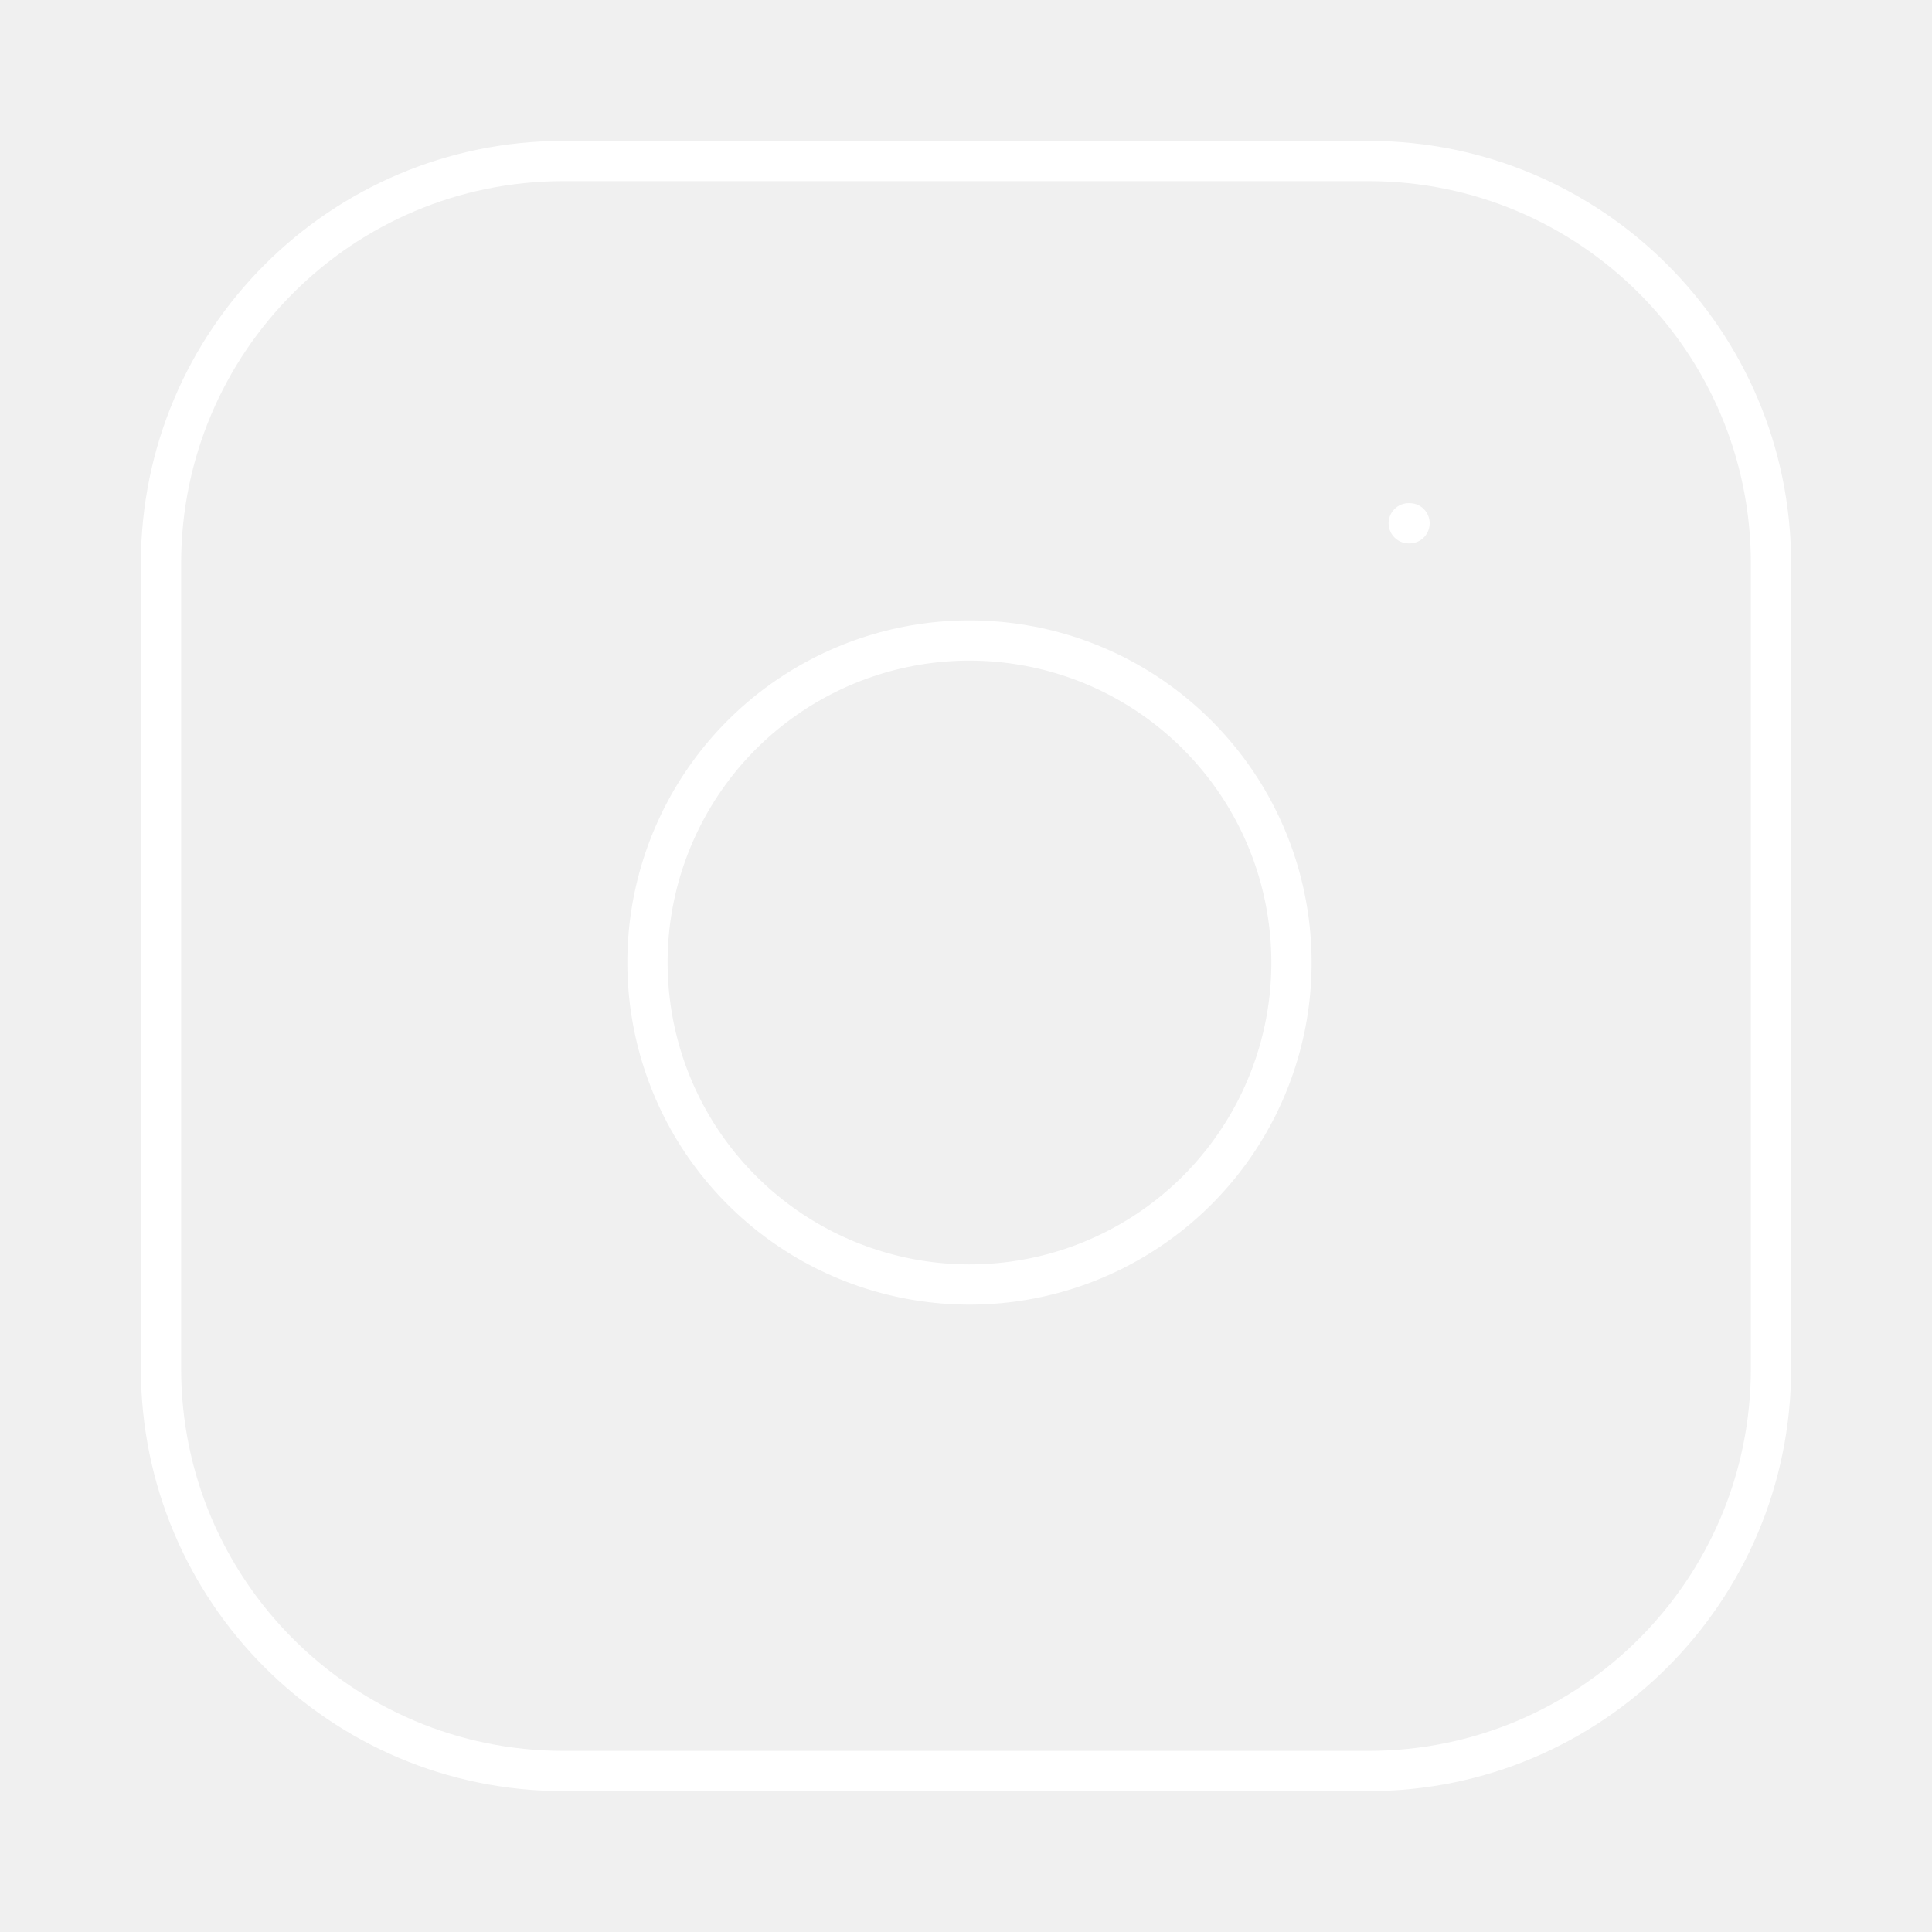
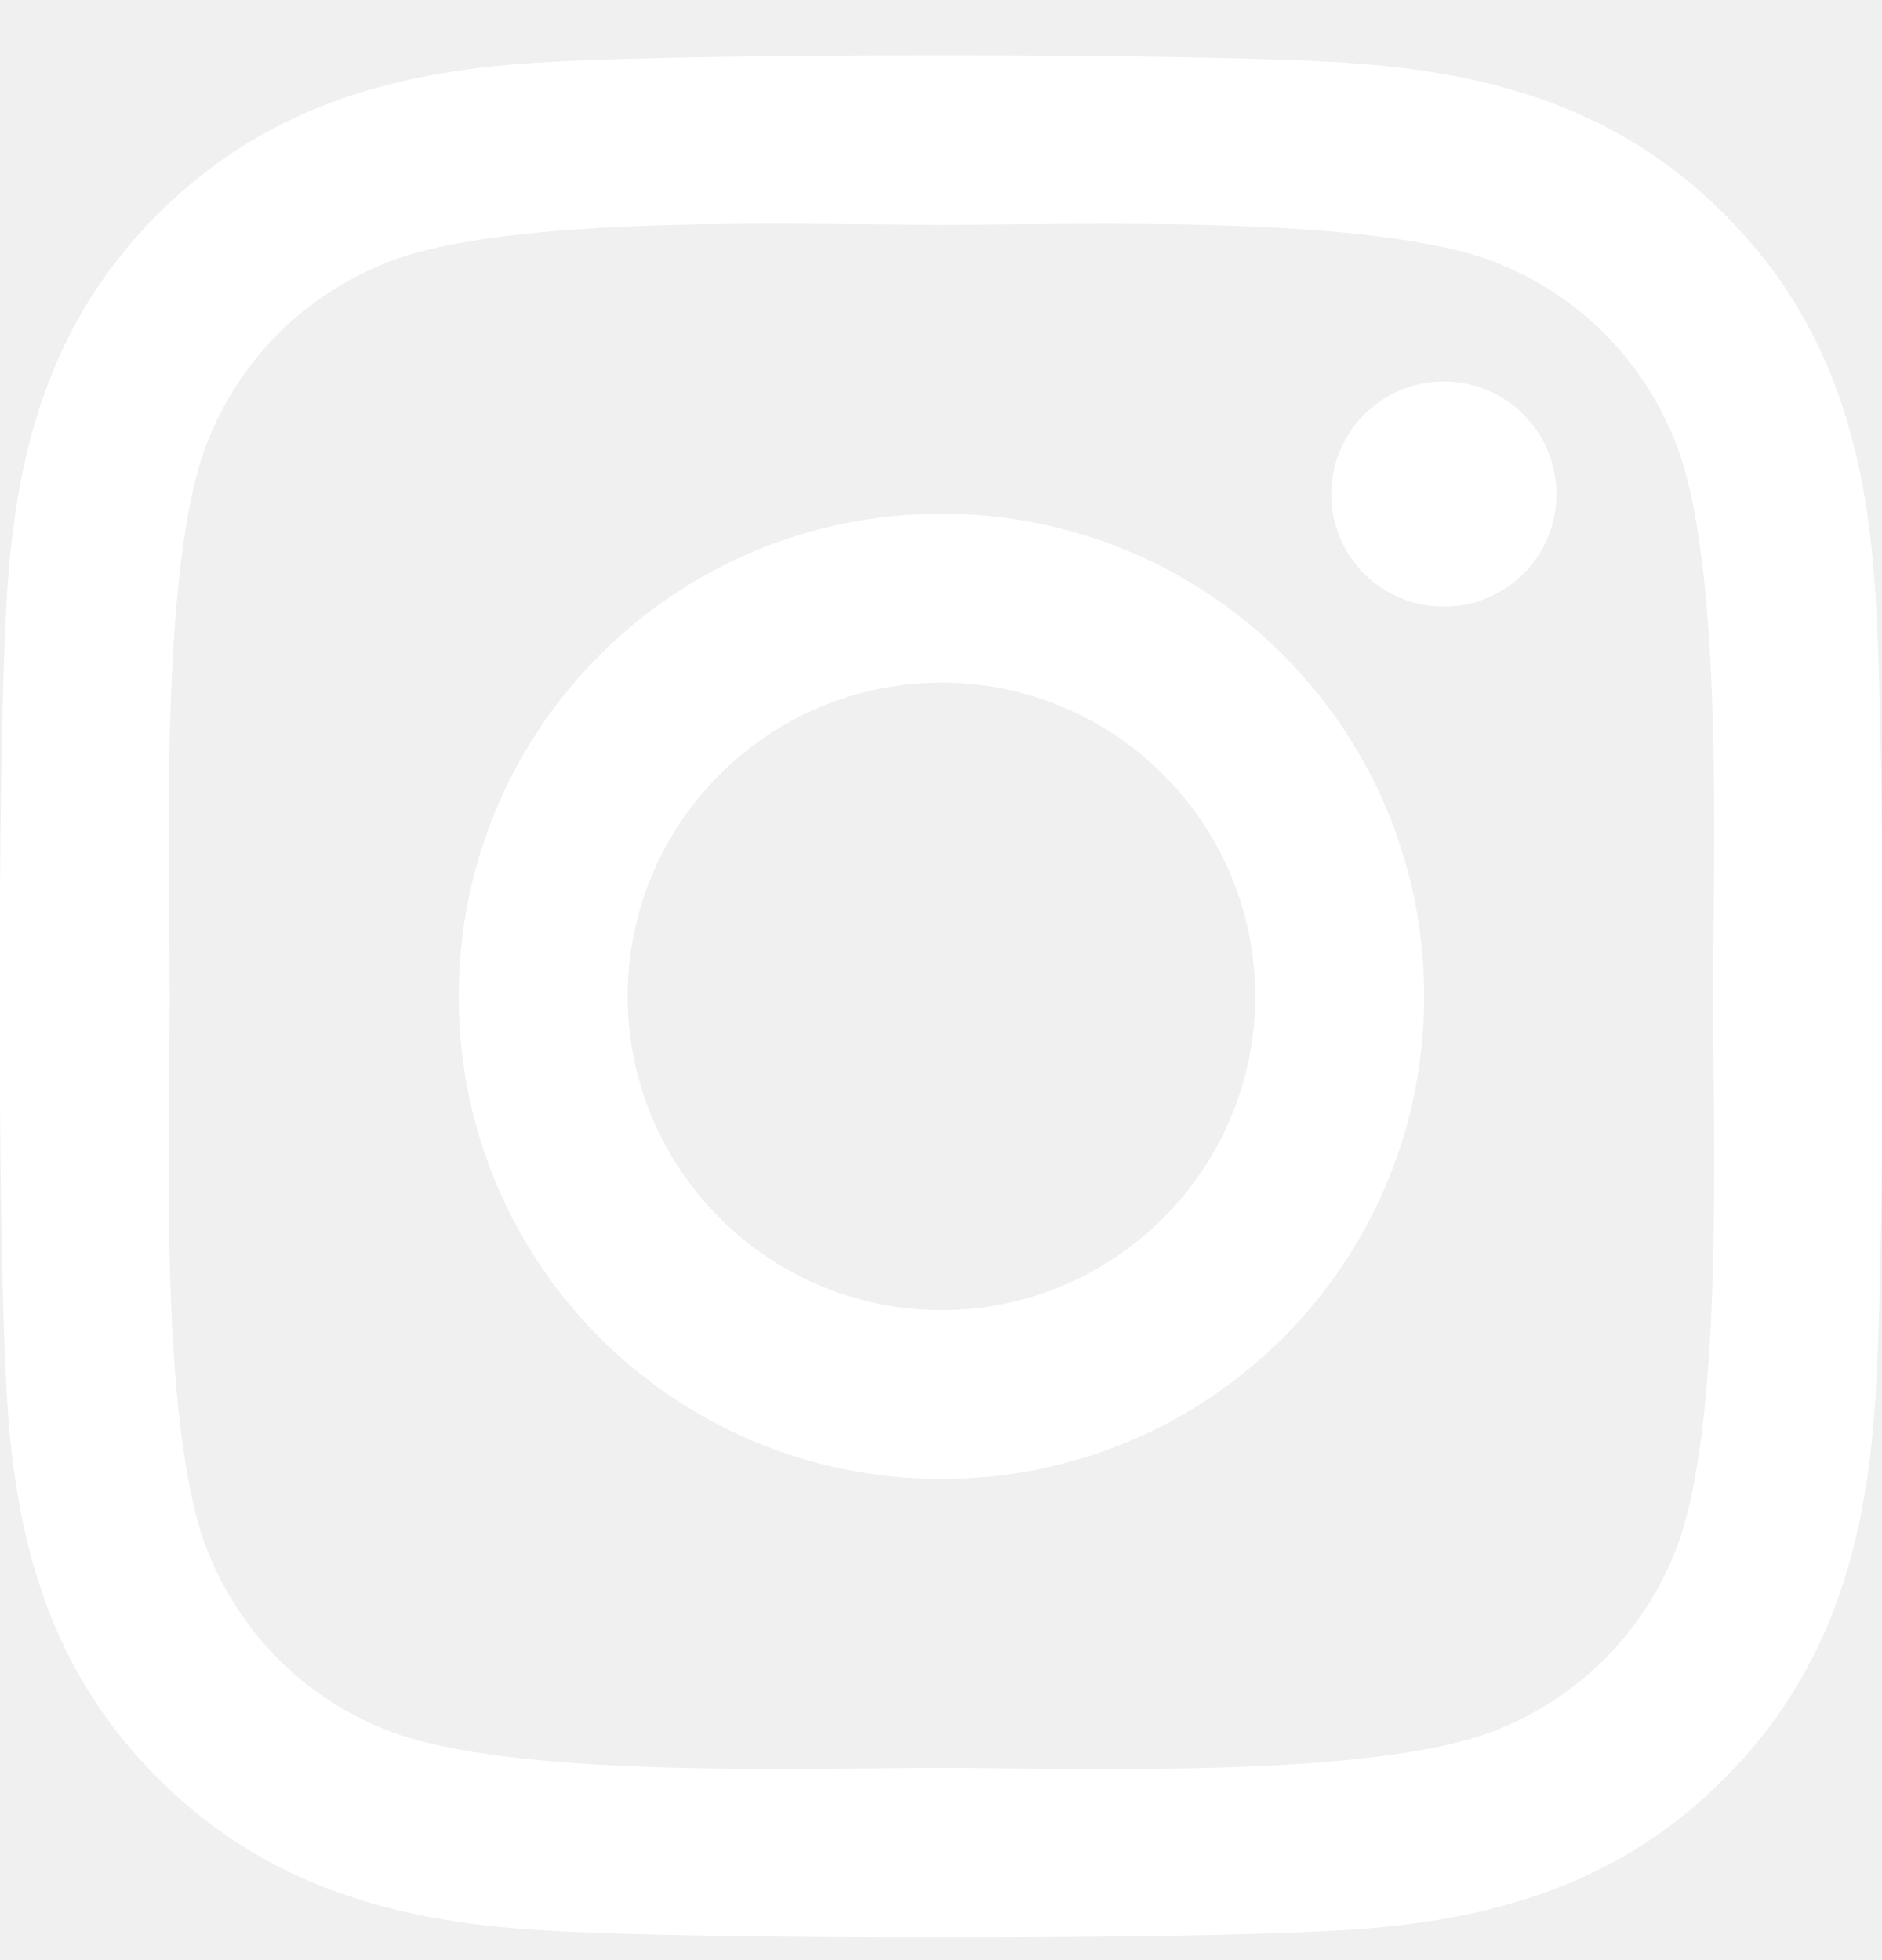
- <svg xmlns="http://www.w3.org/2000/svg" width="28" height="28" viewBox="0 0 24 24" fill="none" stroke="#ffffff" stroke-width="0.5" stroke-linecap="round" stroke-linejoin="round" class="feather feather-instagram">
-   <rect x="2" y="2" width="20" height="20" rx="5" ry="5" />
-   <path d="M16 11.37A4 4 0 1 1 12.63 8 4 4 0 0 1 16 11.37z" />
-   <line x1="17.5" y1="6.5" x2="17.51" y2="6.5" />
+ <svg xmlns="http://www.w3.org/2000/svg" width="24" height="25" viewBox="0 0 24 25" fill="none">
+   <path d="M12.005 6.553C8.598 6.553 5.85 9.302 5.85 12.709C5.85 16.116 8.598 18.864 12.005 18.864C15.413 18.864 18.161 16.116 18.161 12.709C18.161 9.302 15.413 6.553 12.005 6.553ZM12.005 16.711C9.804 16.711 8.004 14.916 8.004 12.709C8.004 10.502 9.798 8.707 12.005 8.707C14.213 8.707 16.007 10.502 16.007 12.709C16.007 14.916 14.207 16.711 12.005 16.711ZM19.848 6.302C19.848 7.1 19.206 7.737 18.413 7.737C17.614 7.737 16.977 7.095 16.977 6.302C16.977 5.509 17.62 4.866 18.413 4.866C19.206 4.866 19.848 5.509 19.848 6.302ZM23.925 7.759C23.834 5.836 23.395 4.132 21.986 2.728C20.582 1.325 18.879 0.886 16.956 0.789C14.973 0.677 9.032 0.677 7.05 0.789C5.132 0.88 3.429 1.32 2.02 2.723C0.611 4.127 0.177 5.83 0.08 7.753C-0.032 9.736 -0.032 15.677 0.08 17.659C0.172 19.582 0.611 21.286 2.02 22.689C3.429 24.093 5.127 24.532 7.05 24.628C9.032 24.741 14.973 24.741 16.956 24.628C18.879 24.537 20.582 24.098 21.986 22.689C23.389 21.286 23.829 19.582 23.925 17.659C24.038 15.677 24.038 9.741 23.925 7.759ZM21.364 19.786C20.947 20.836 20.138 21.645 19.082 22.068C17.502 22.695 13.752 22.55 12.005 22.55C10.259 22.55 6.504 22.689 4.929 22.068C3.879 21.65 3.07 20.841 2.647 19.786C2.02 18.205 2.164 14.455 2.164 12.709C2.164 10.962 2.025 7.207 2.647 5.632C3.064 4.582 3.873 3.773 4.929 3.35C6.509 2.723 10.259 2.868 12.005 2.868C13.752 2.868 17.507 2.728 19.082 3.35C20.132 3.768 20.941 4.577 21.364 5.632C21.991 7.212 21.846 10.962 21.846 12.709C21.846 14.455 21.991 18.211 21.364 19.786Z" fill="white" />
</svg>
